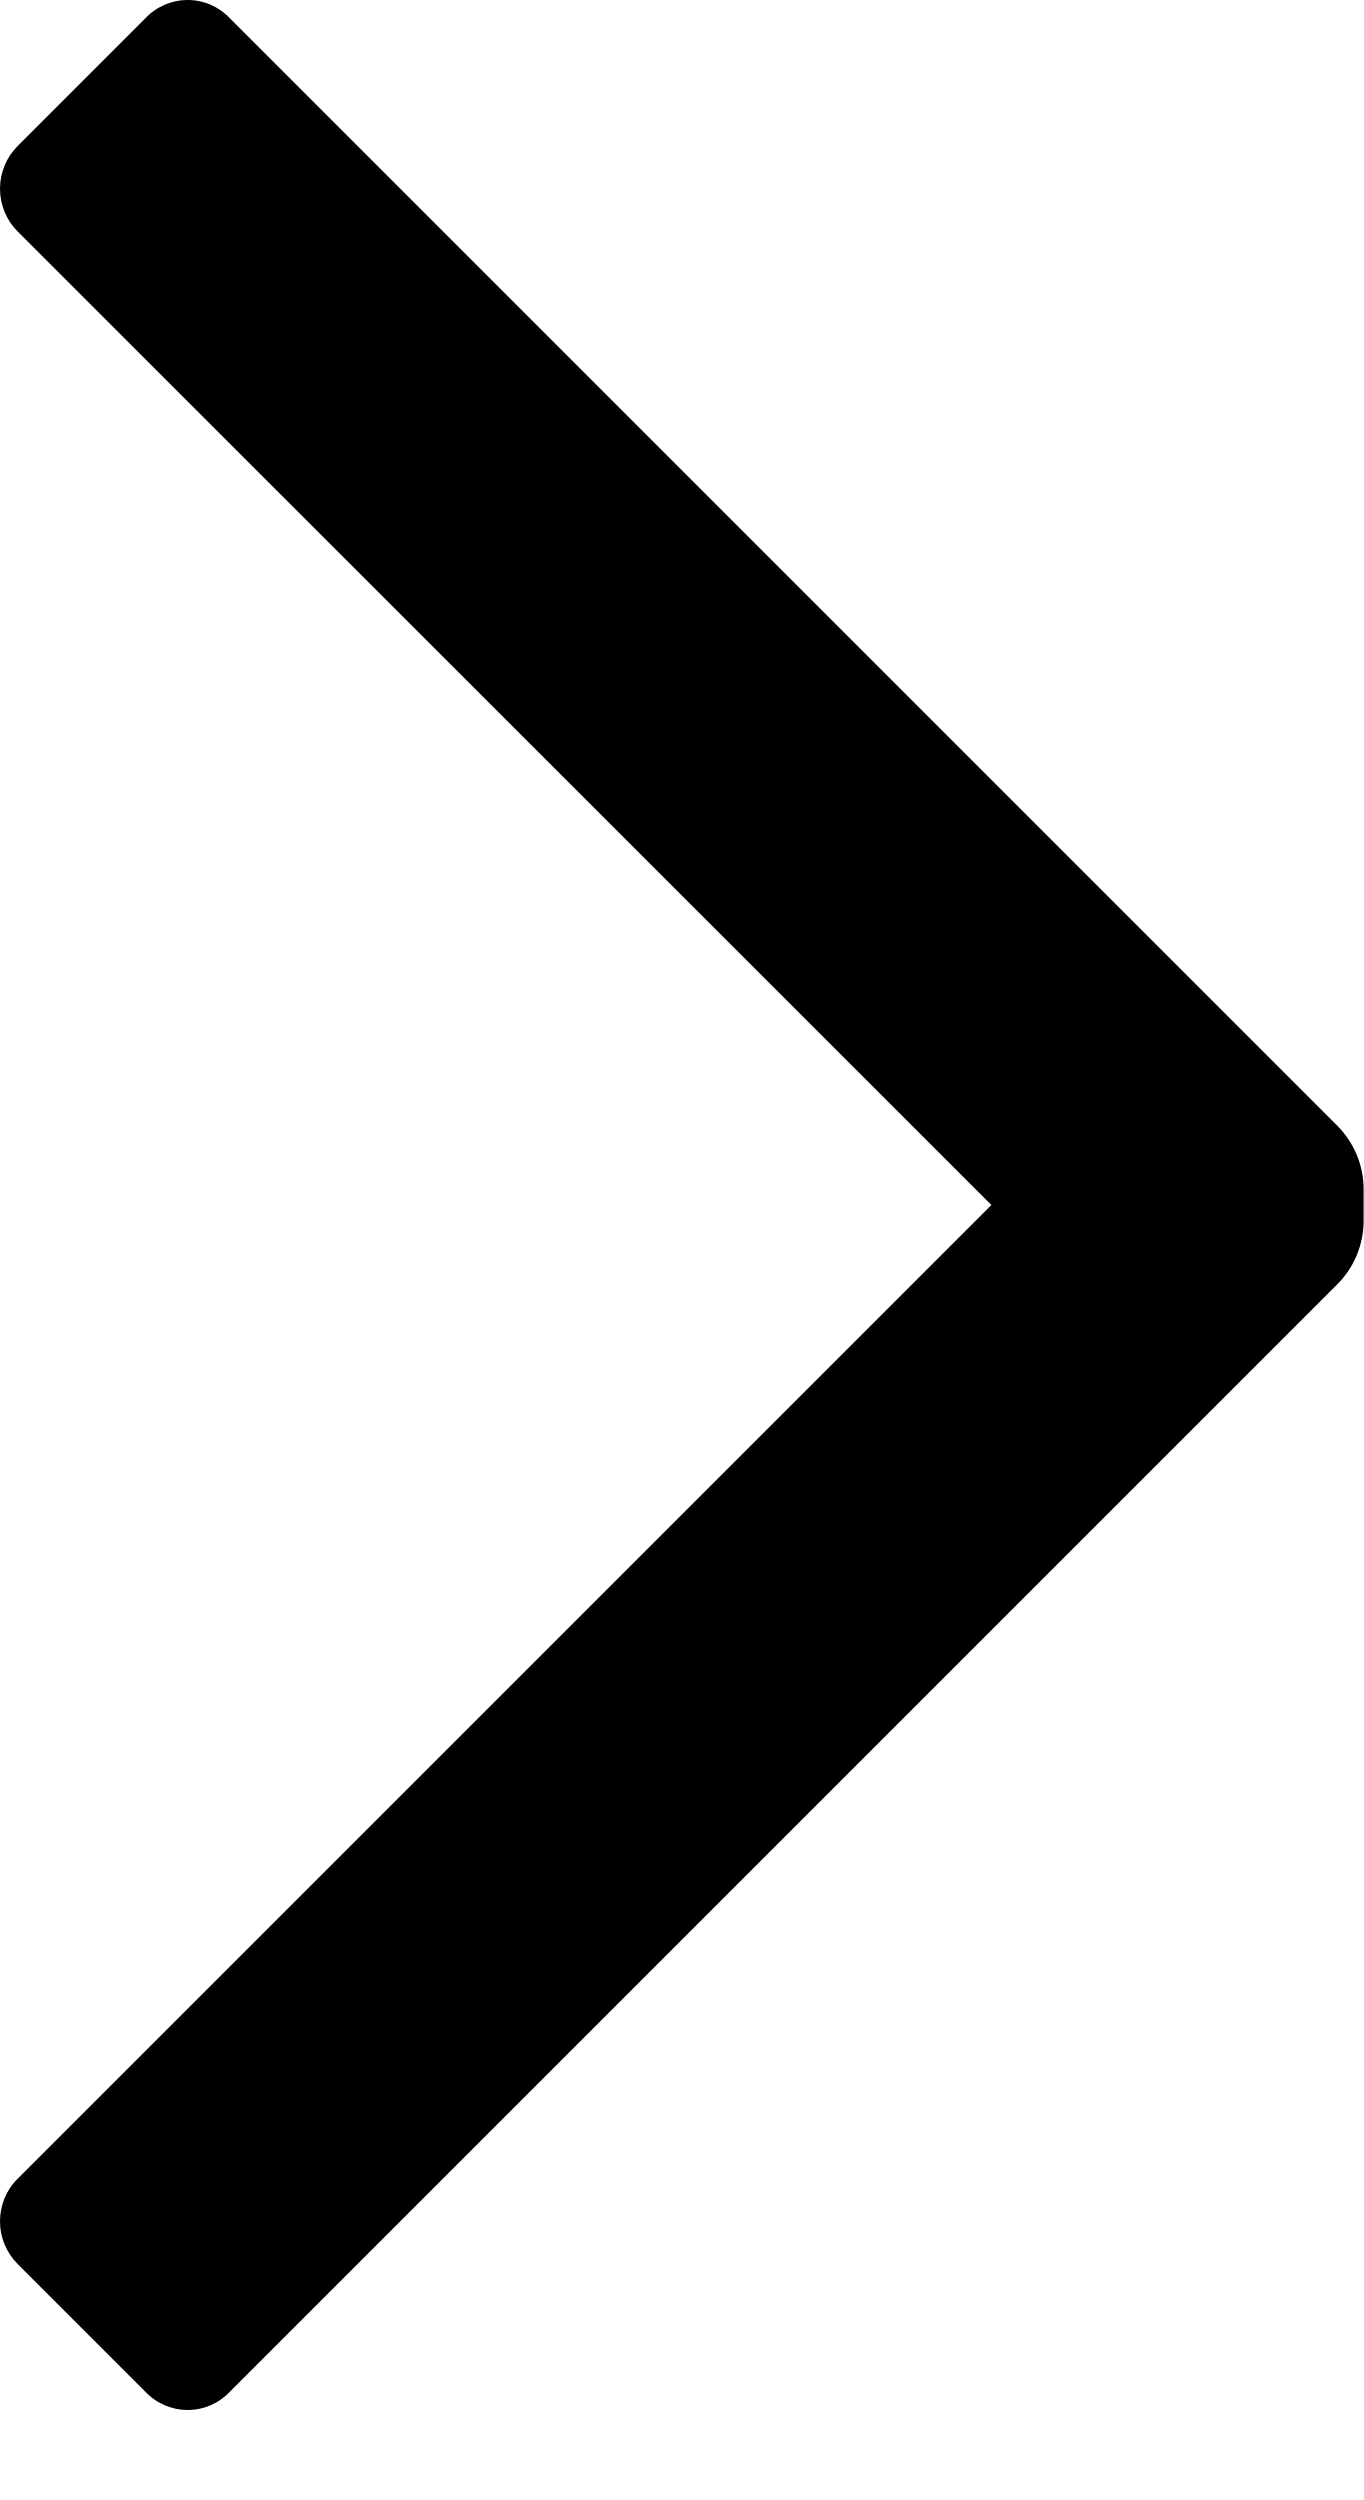
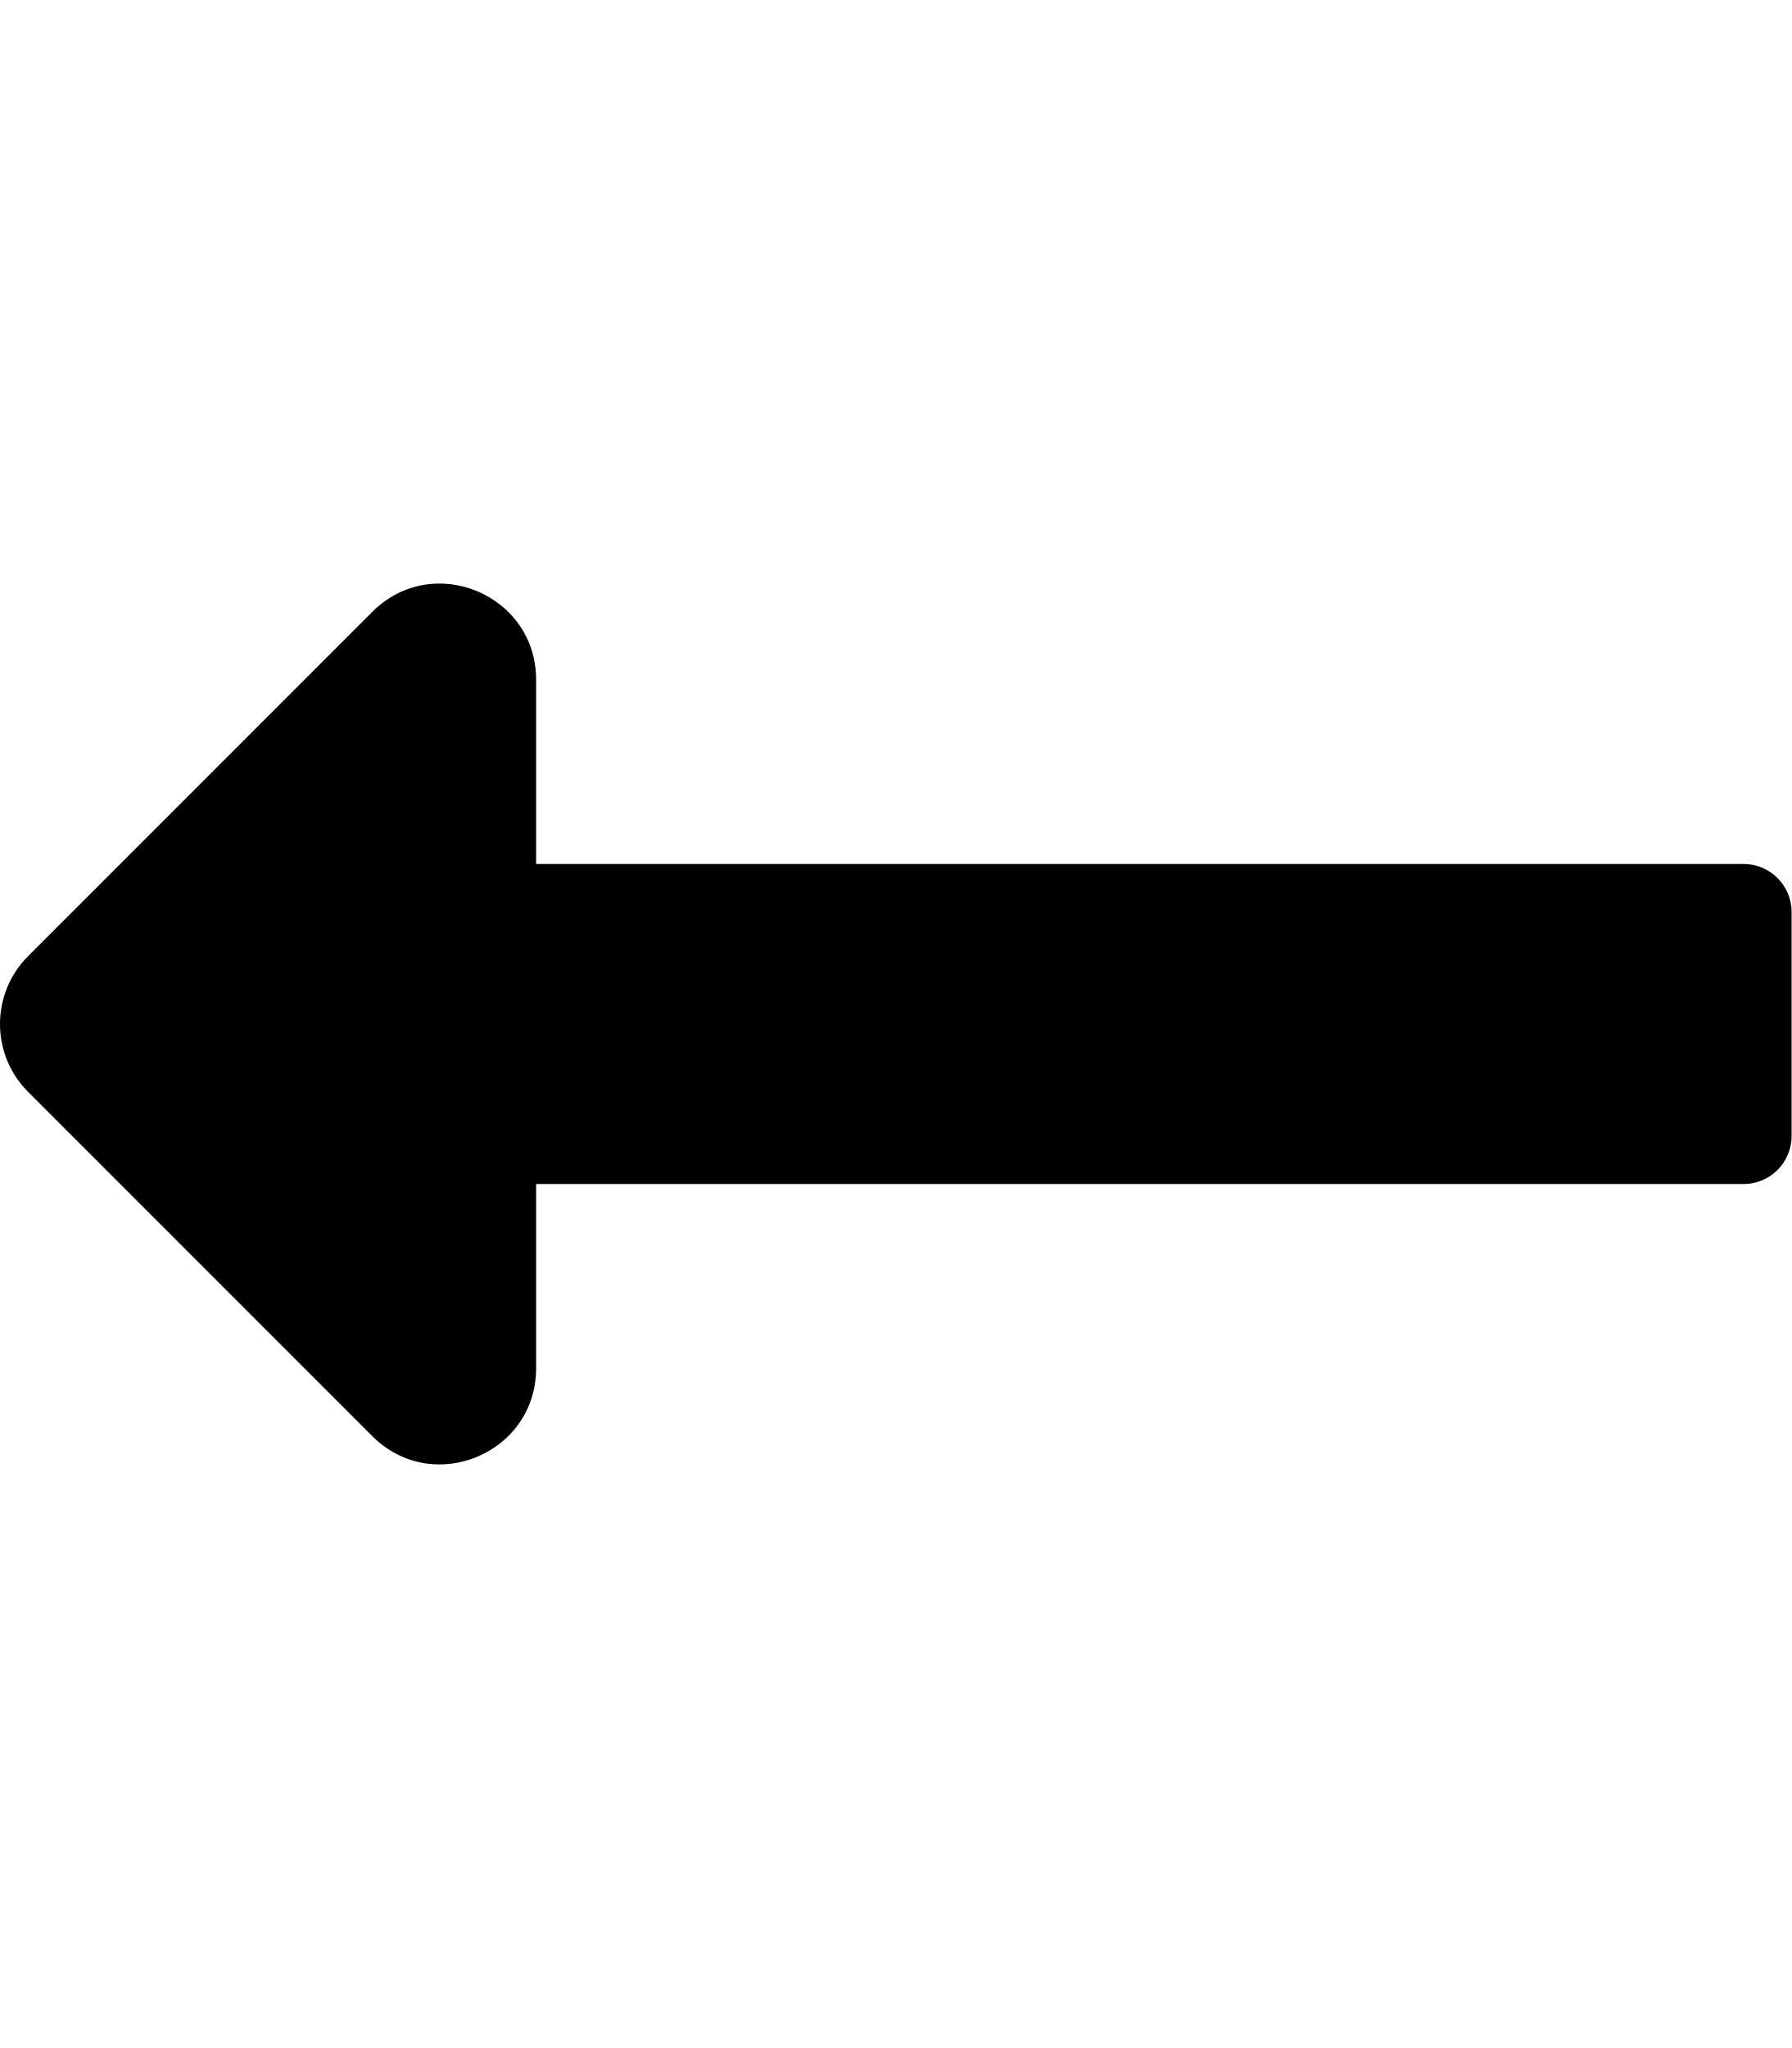
- <svg xmlns="http://www.w3.org/2000/svg" viewBox="0 0 6 11">
-   <path d="M0.078 1.019C0.028 0.969 0 0.901 0 0.83C0 0.76 0.028 0.692 0.078 0.642L0.64 0.08C0.688 0.029 0.756 0 0.826 0C0.896 0 0.963 0.029 1.011 0.08L5.883 4.952C5.958 5.027 6 5.128 6 5.233L6 5.371C6 5.476 5.958 5.578 5.883 5.652L1.011 10.524C0.963 10.575 0.896 10.604 0.826 10.604C0.756 10.604 0.688 10.575 0.64 10.524L0.078 9.962C0.028 9.912 0 9.845 0 9.774C0 9.703 0.028 9.635 0.078 9.586L4.362 5.302L0.078 1.019Z" />
+ <svg xmlns="http://www.w3.org/2000/svg" viewBox="0 0 448 512">
+   <path d="M134.059 296H436c6.627 0 12-5.373 12-12v-56c0-6.627-5.373-12-12-12H134.059v-46.059c0-21.382-25.851-32.09-40.971-16.971L7.029 239.029c-9.373 9.373-9.373 24.569 0 33.941l86.059 86.059c15.119 15.119 40.971 4.411 40.971-16.971V296z" />
</svg>
